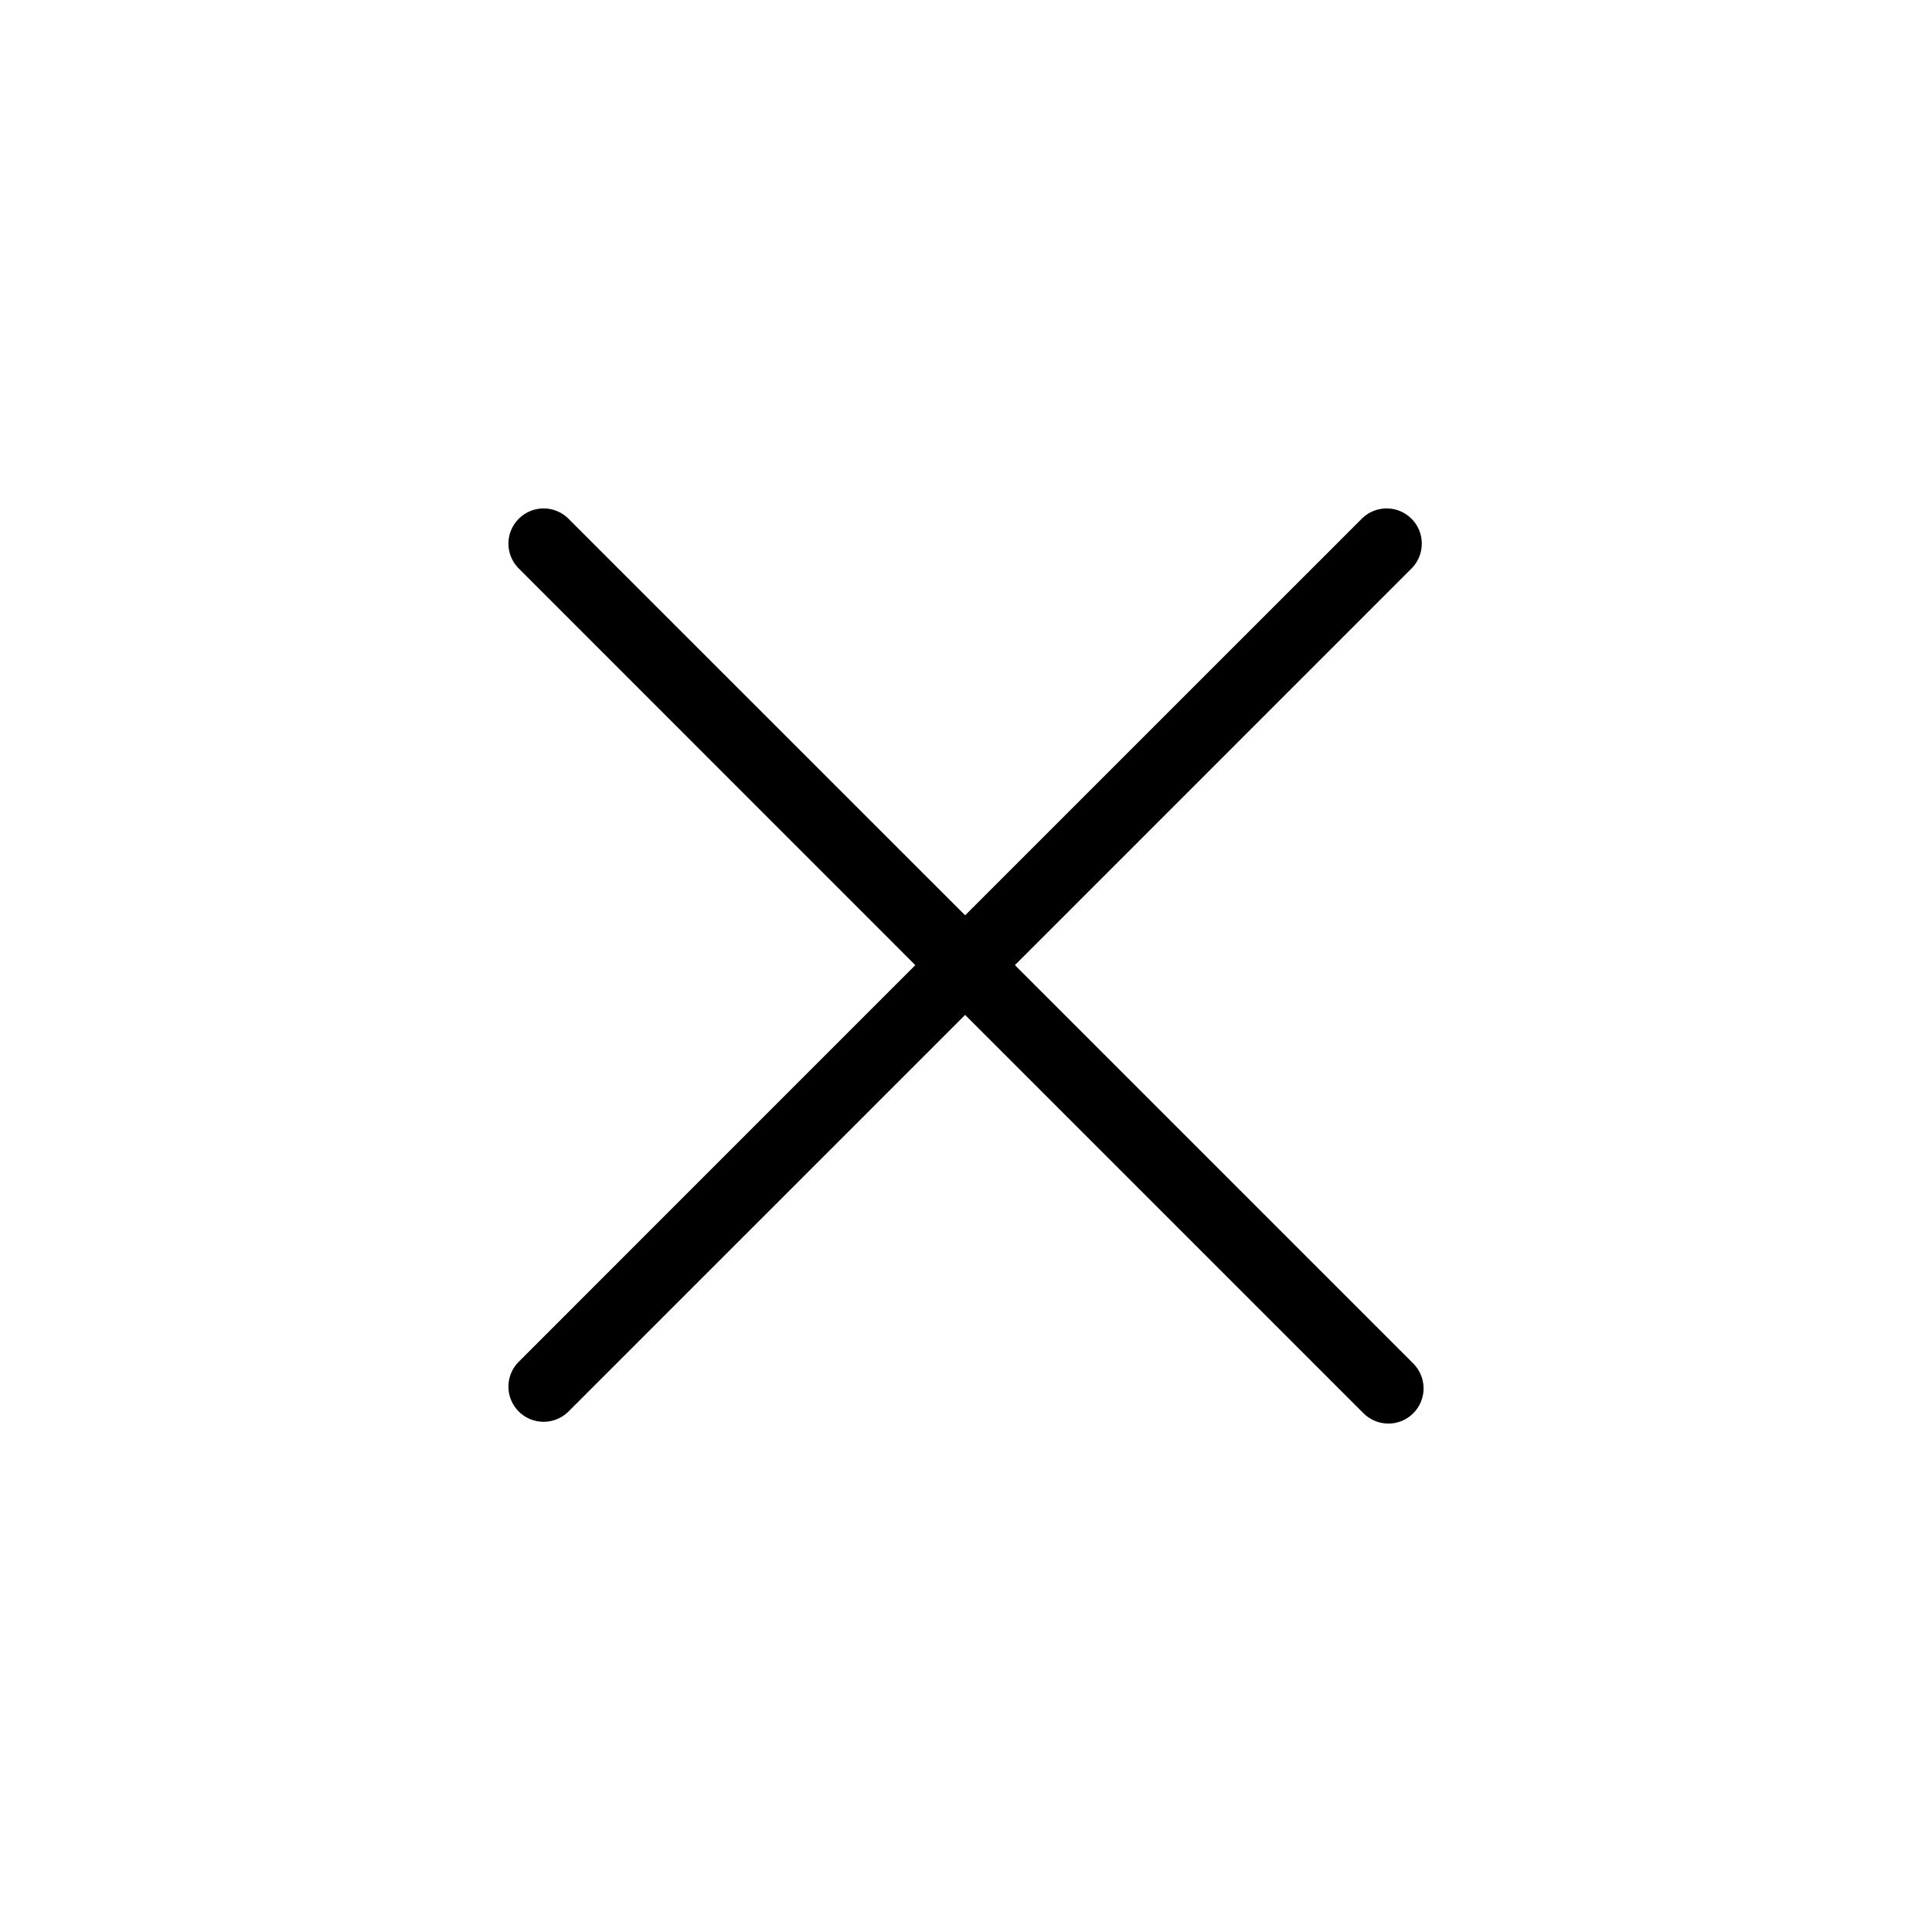
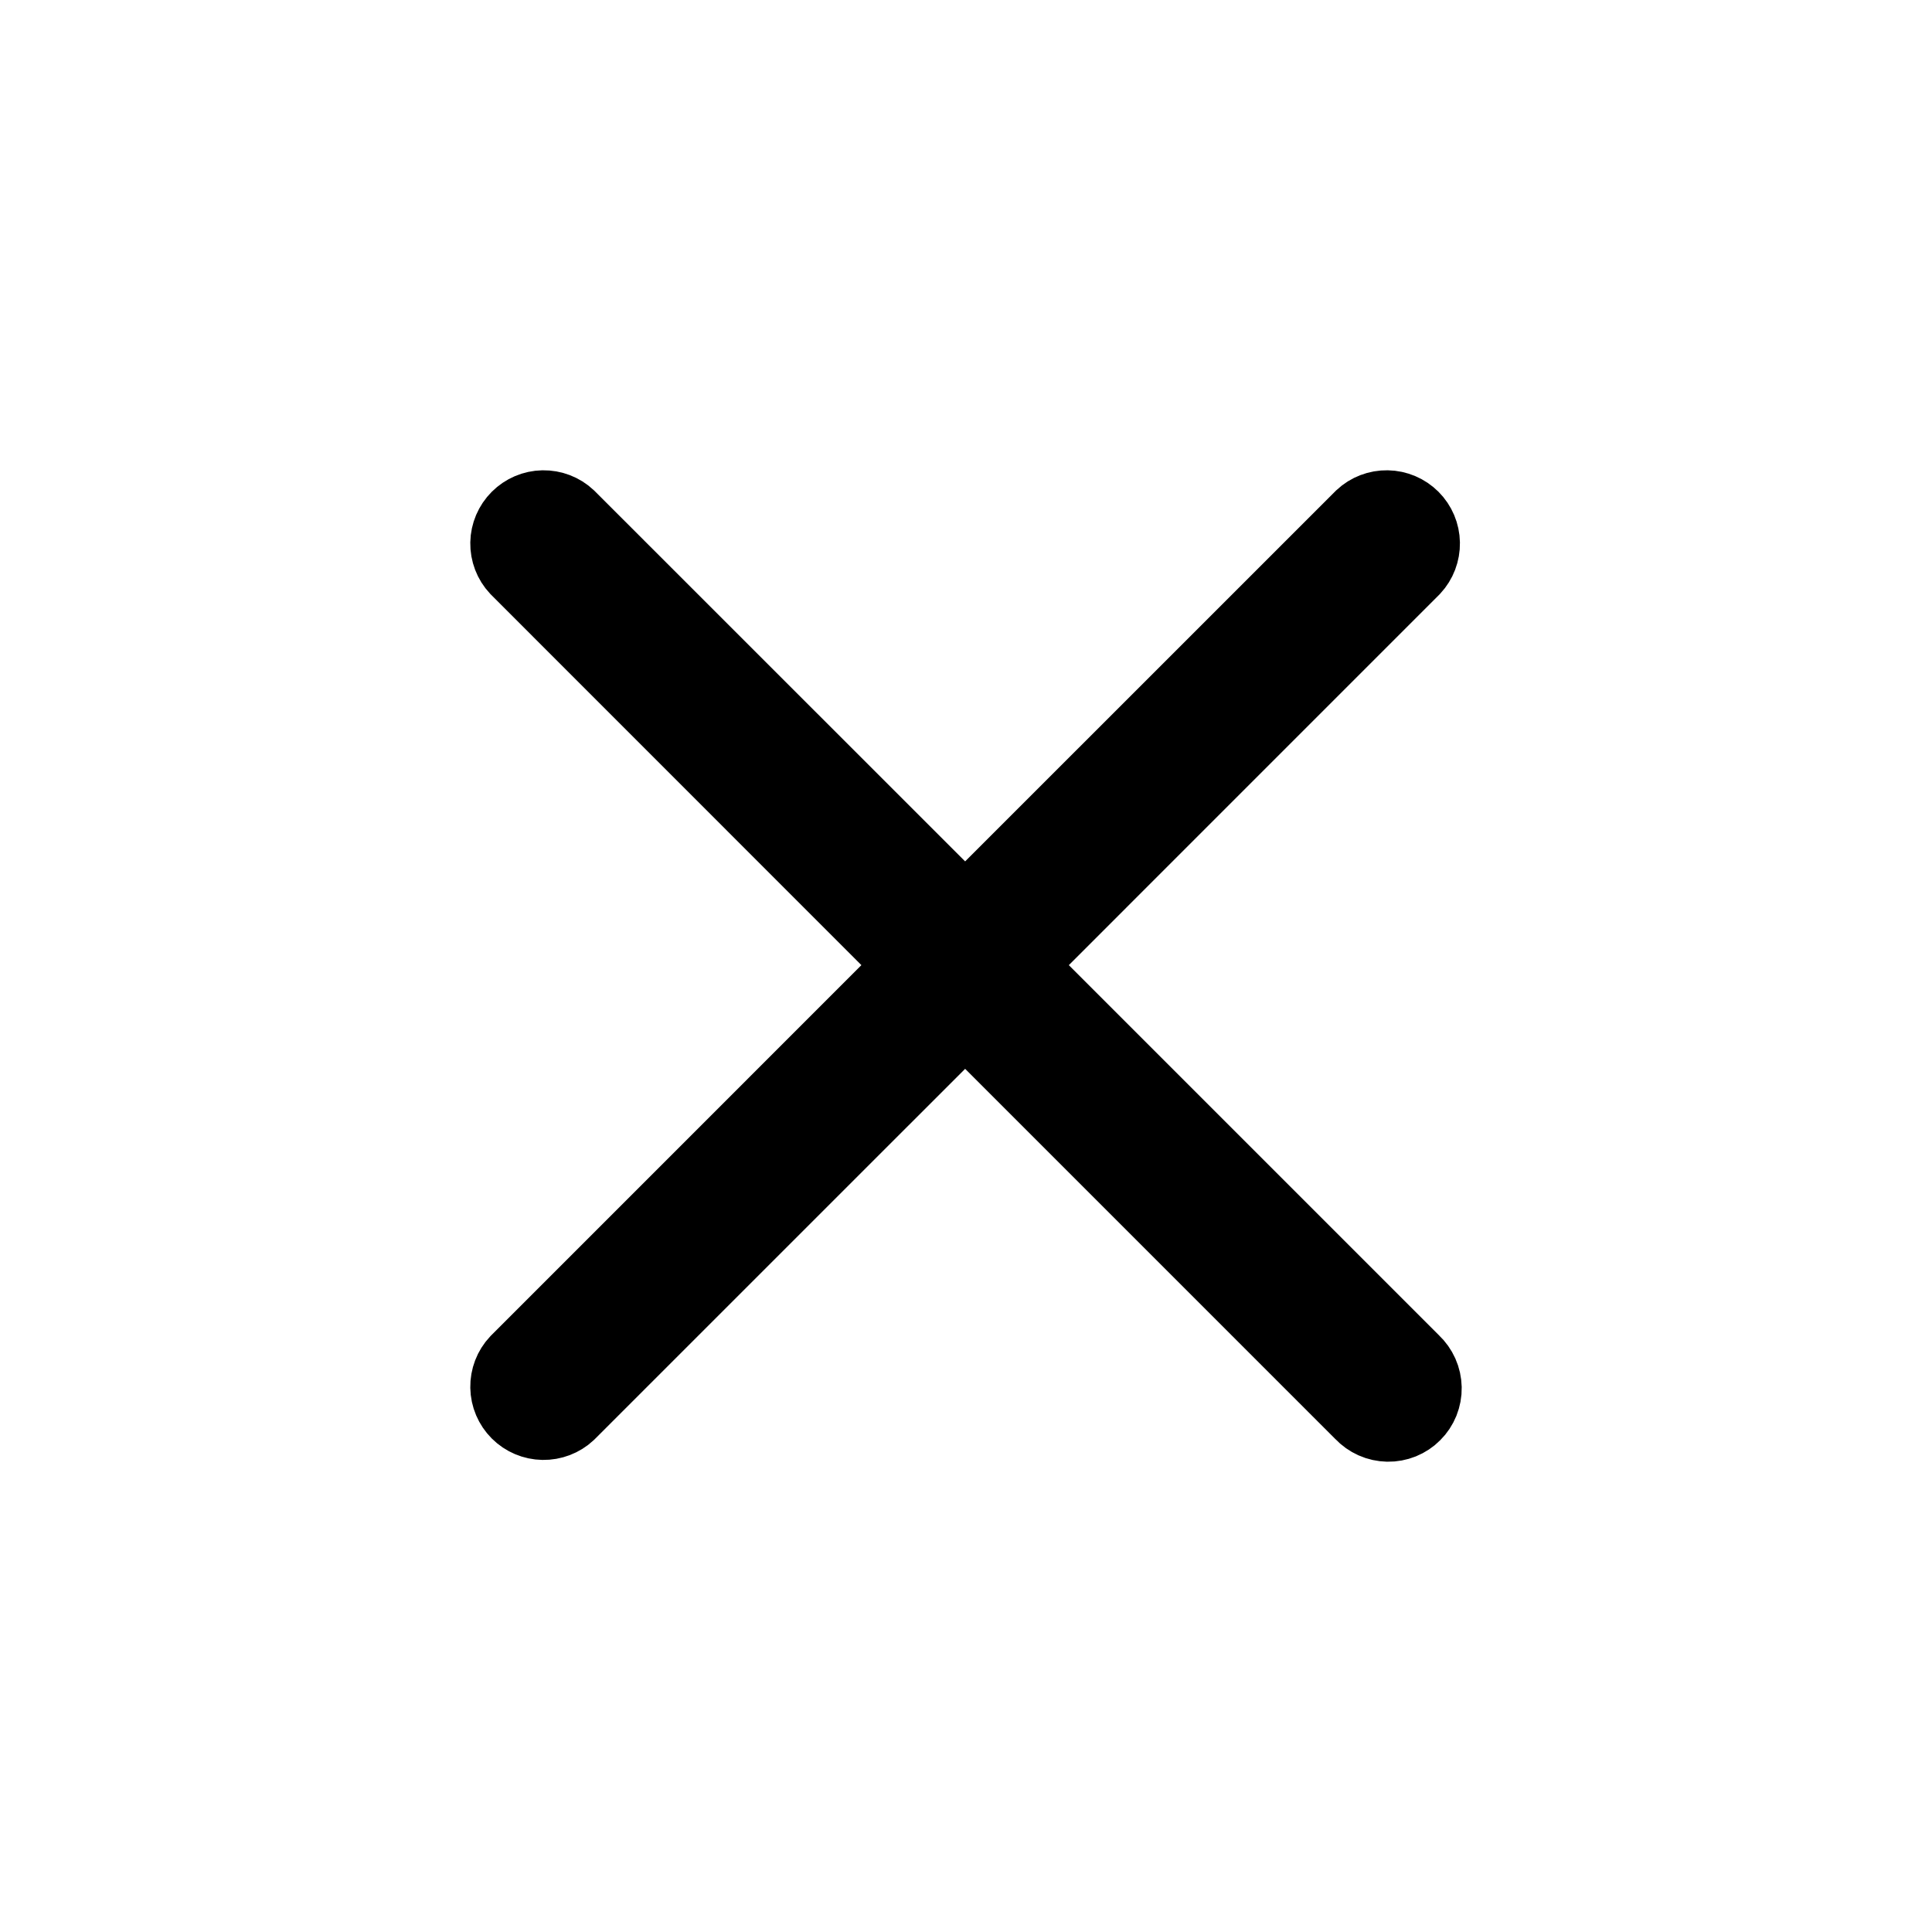
- <svg xmlns="http://www.w3.org/2000/svg" width="38" height="38" viewBox="0 0 38 38" fill="none">
-   <path d="M27.78 26.801C27.848 26.865 27.902 26.941 27.94 27.026C27.978 27.111 27.998 27.203 28 27.296C28.002 27.388 27.984 27.481 27.95 27.567C27.915 27.653 27.863 27.732 27.797 27.797C27.732 27.863 27.653 27.915 27.567 27.95C27.481 27.984 27.388 28.002 27.296 28C27.203 27.998 27.111 27.978 27.026 27.94C26.941 27.902 26.865 27.848 26.801 27.78L18.983 19.962L11.164 27.78C11.033 27.902 10.859 27.968 10.68 27.965C10.501 27.962 10.33 27.89 10.203 27.763C10.076 27.636 10.003 27.465 10 27.285C9.997 27.106 10.063 26.932 10.186 26.801L18.003 18.983L10.186 11.164C10.063 11.033 9.997 10.859 10 10.68C10.003 10.501 10.076 10.33 10.203 10.203C10.33 10.076 10.501 10.003 10.68 10C10.859 9.997 11.033 10.063 11.164 10.186L18.983 18.003L26.801 10.186C26.932 10.063 27.106 9.997 27.285 10C27.465 10.003 27.636 10.076 27.763 10.203C27.89 10.33 27.962 10.501 27.965 10.68C27.968 10.859 27.902 11.033 27.78 11.164L19.962 18.983L27.78 26.801Z" fill="currentColor" stroke-width="1.5" />
+ <svg xmlns="http://www.w3.org/2000/svg" width="38" height="38" viewBox="0 0 38 38" fill="transparent" stroke="currentColor">
+   <path d="M27.78 26.801C27.848 26.865 27.902 26.941 27.94 27.026C27.978 27.111 27.998 27.203 28 27.296C28.002 27.388 27.984 27.481 27.95 27.567C27.915 27.653 27.863 27.732 27.797 27.797C27.732 27.863 27.653 27.915 27.567 27.95C27.481 27.984 27.388 28.002 27.296 28C27.203 27.998 27.111 27.978 27.026 27.94C26.941 27.902 26.865 27.848 26.801 27.78L18.983 19.962L11.164 27.78C11.033 27.902 10.859 27.968 10.68 27.965C10.501 27.962 10.33 27.89 10.203 27.763C10.076 27.636 10.003 27.465 10 27.285C9.997 27.106 10.063 26.932 10.186 26.801L18.003 18.983L10.186 11.164C10.063 11.033 9.997 10.859 10 10.68C10.003 10.501 10.076 10.33 10.203 10.203C10.33 10.076 10.501 10.003 10.68 10C10.859 9.997 11.033 10.063 11.164 10.186L18.983 18.003L26.801 10.186C26.932 10.063 27.106 9.997 27.285 10C27.465 10.003 27.636 10.076 27.763 10.203C27.89 10.33 27.962 10.501 27.965 10.68C27.968 10.859 27.902 11.033 27.78 11.164L19.962 18.983L27.78 26.801Z" stroke="currentColor" stroke-width="1.5" />
</svg>
